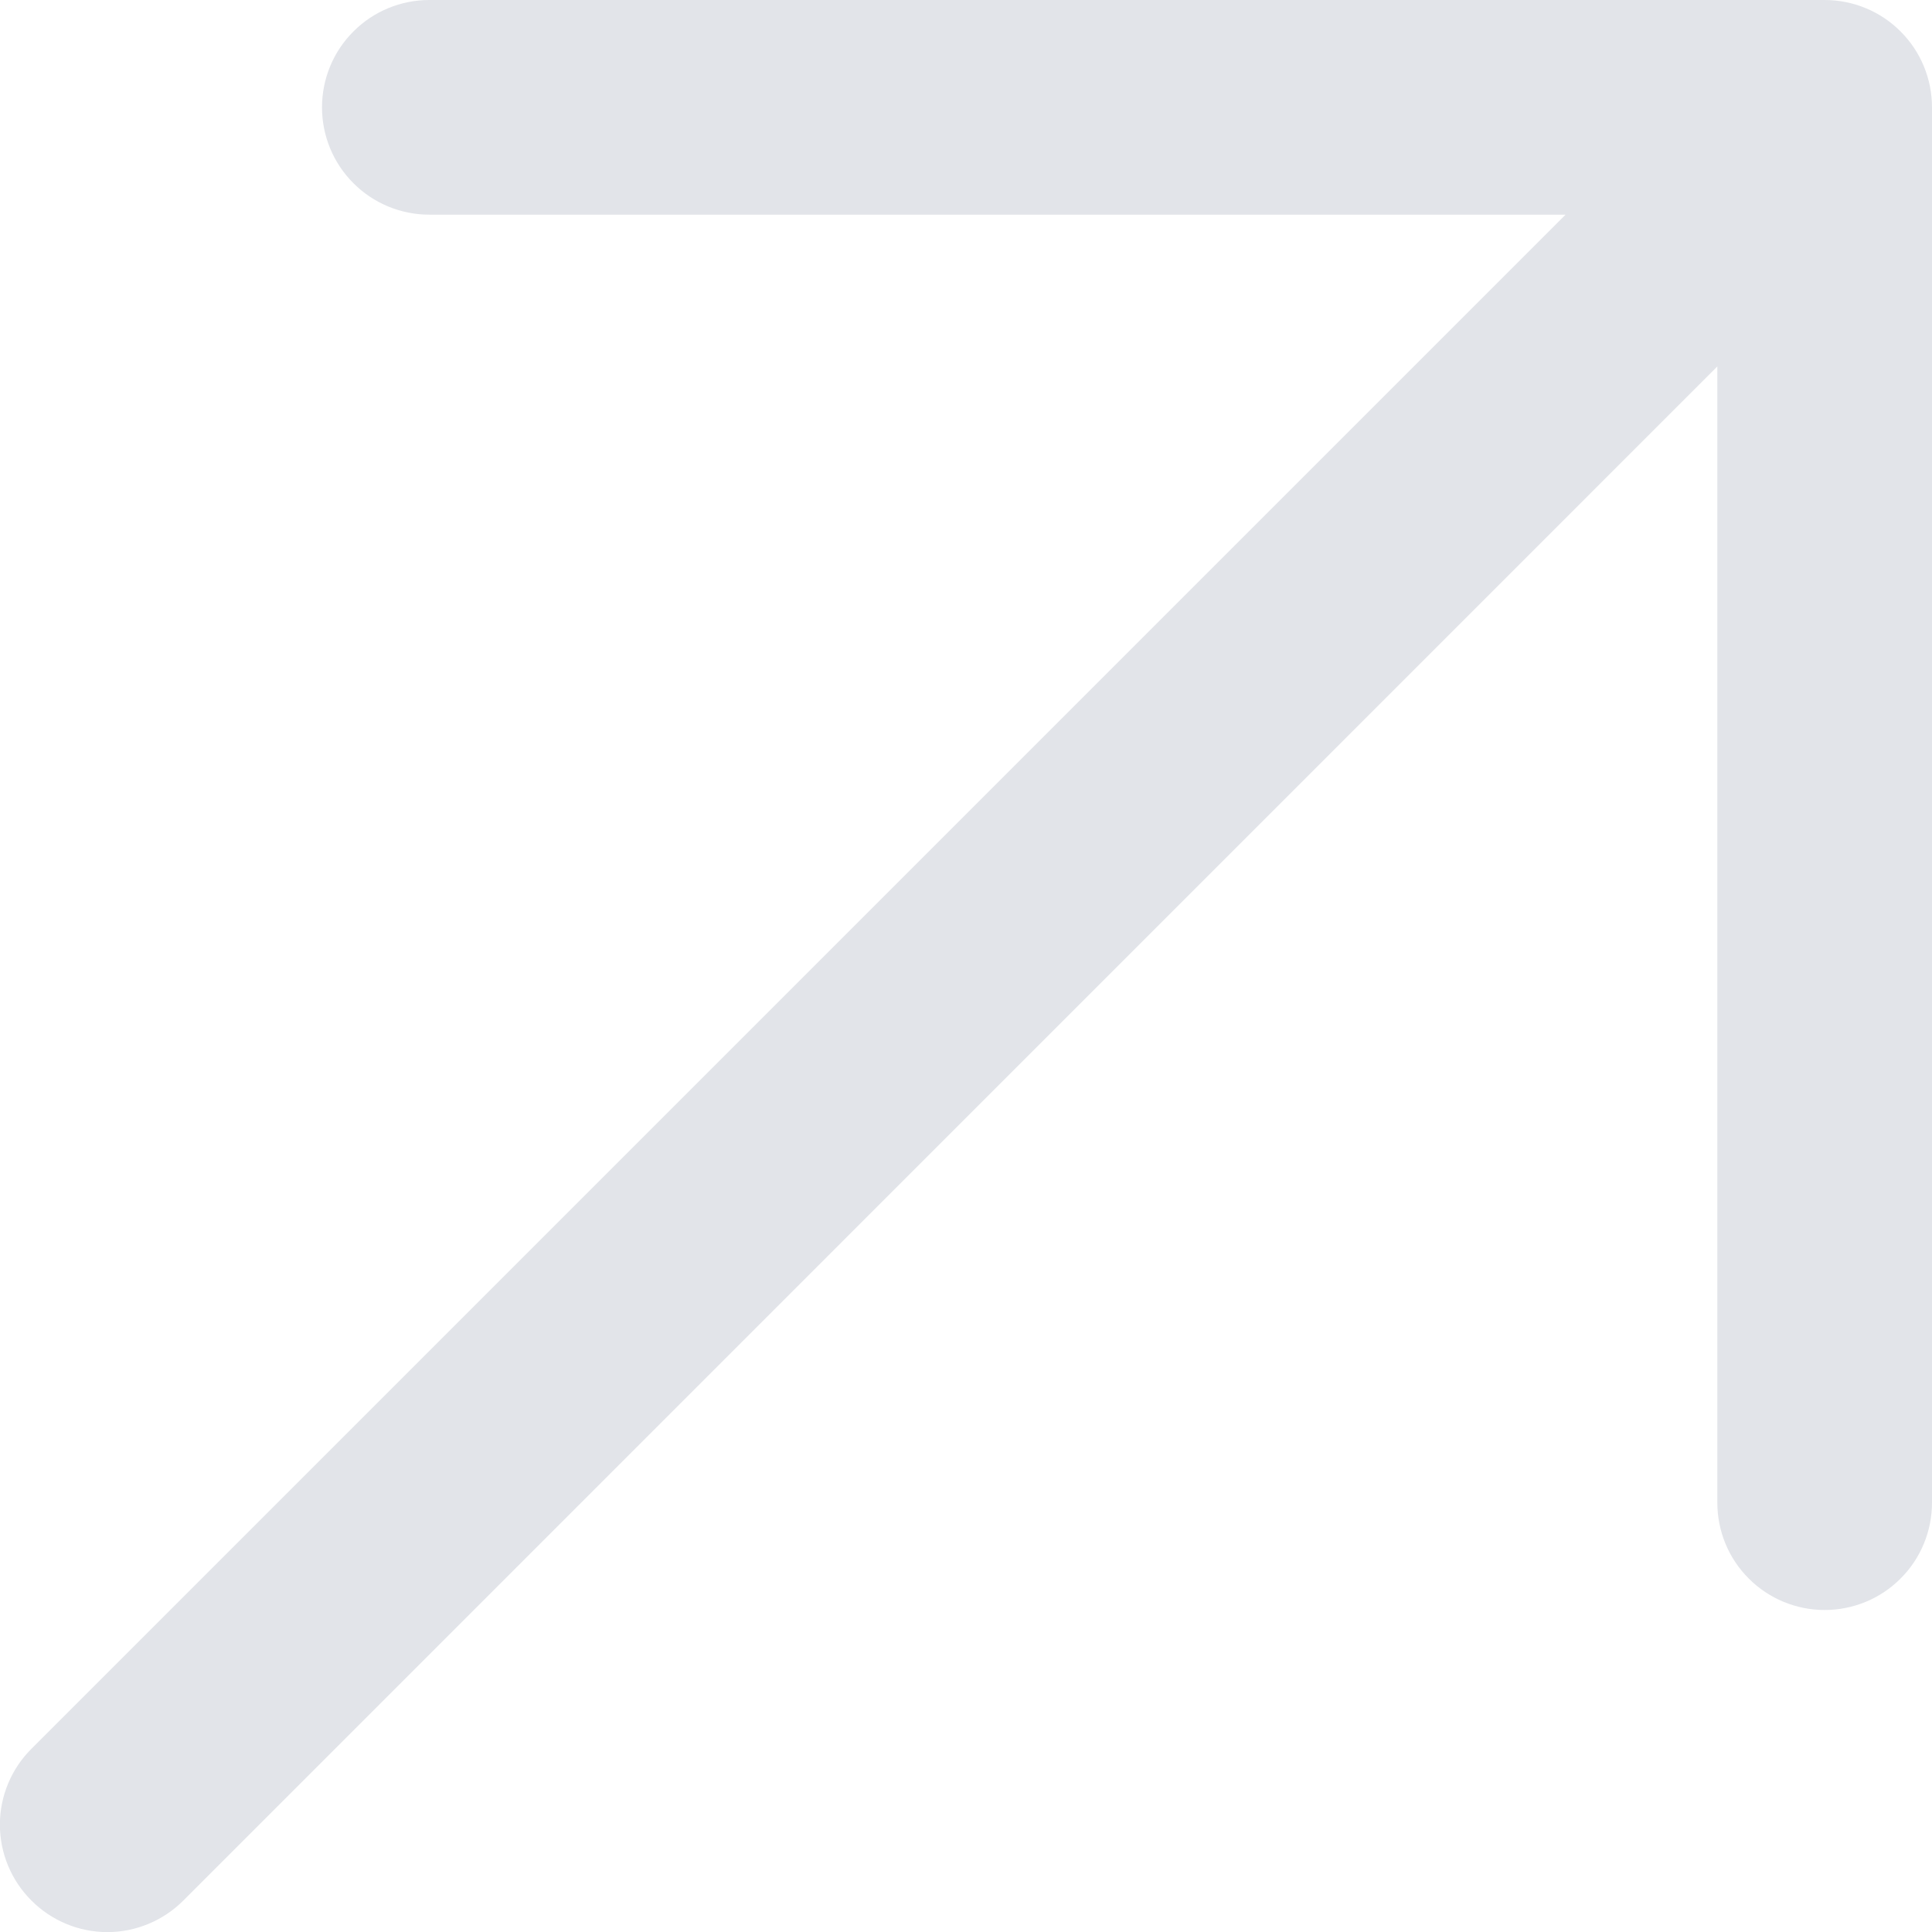
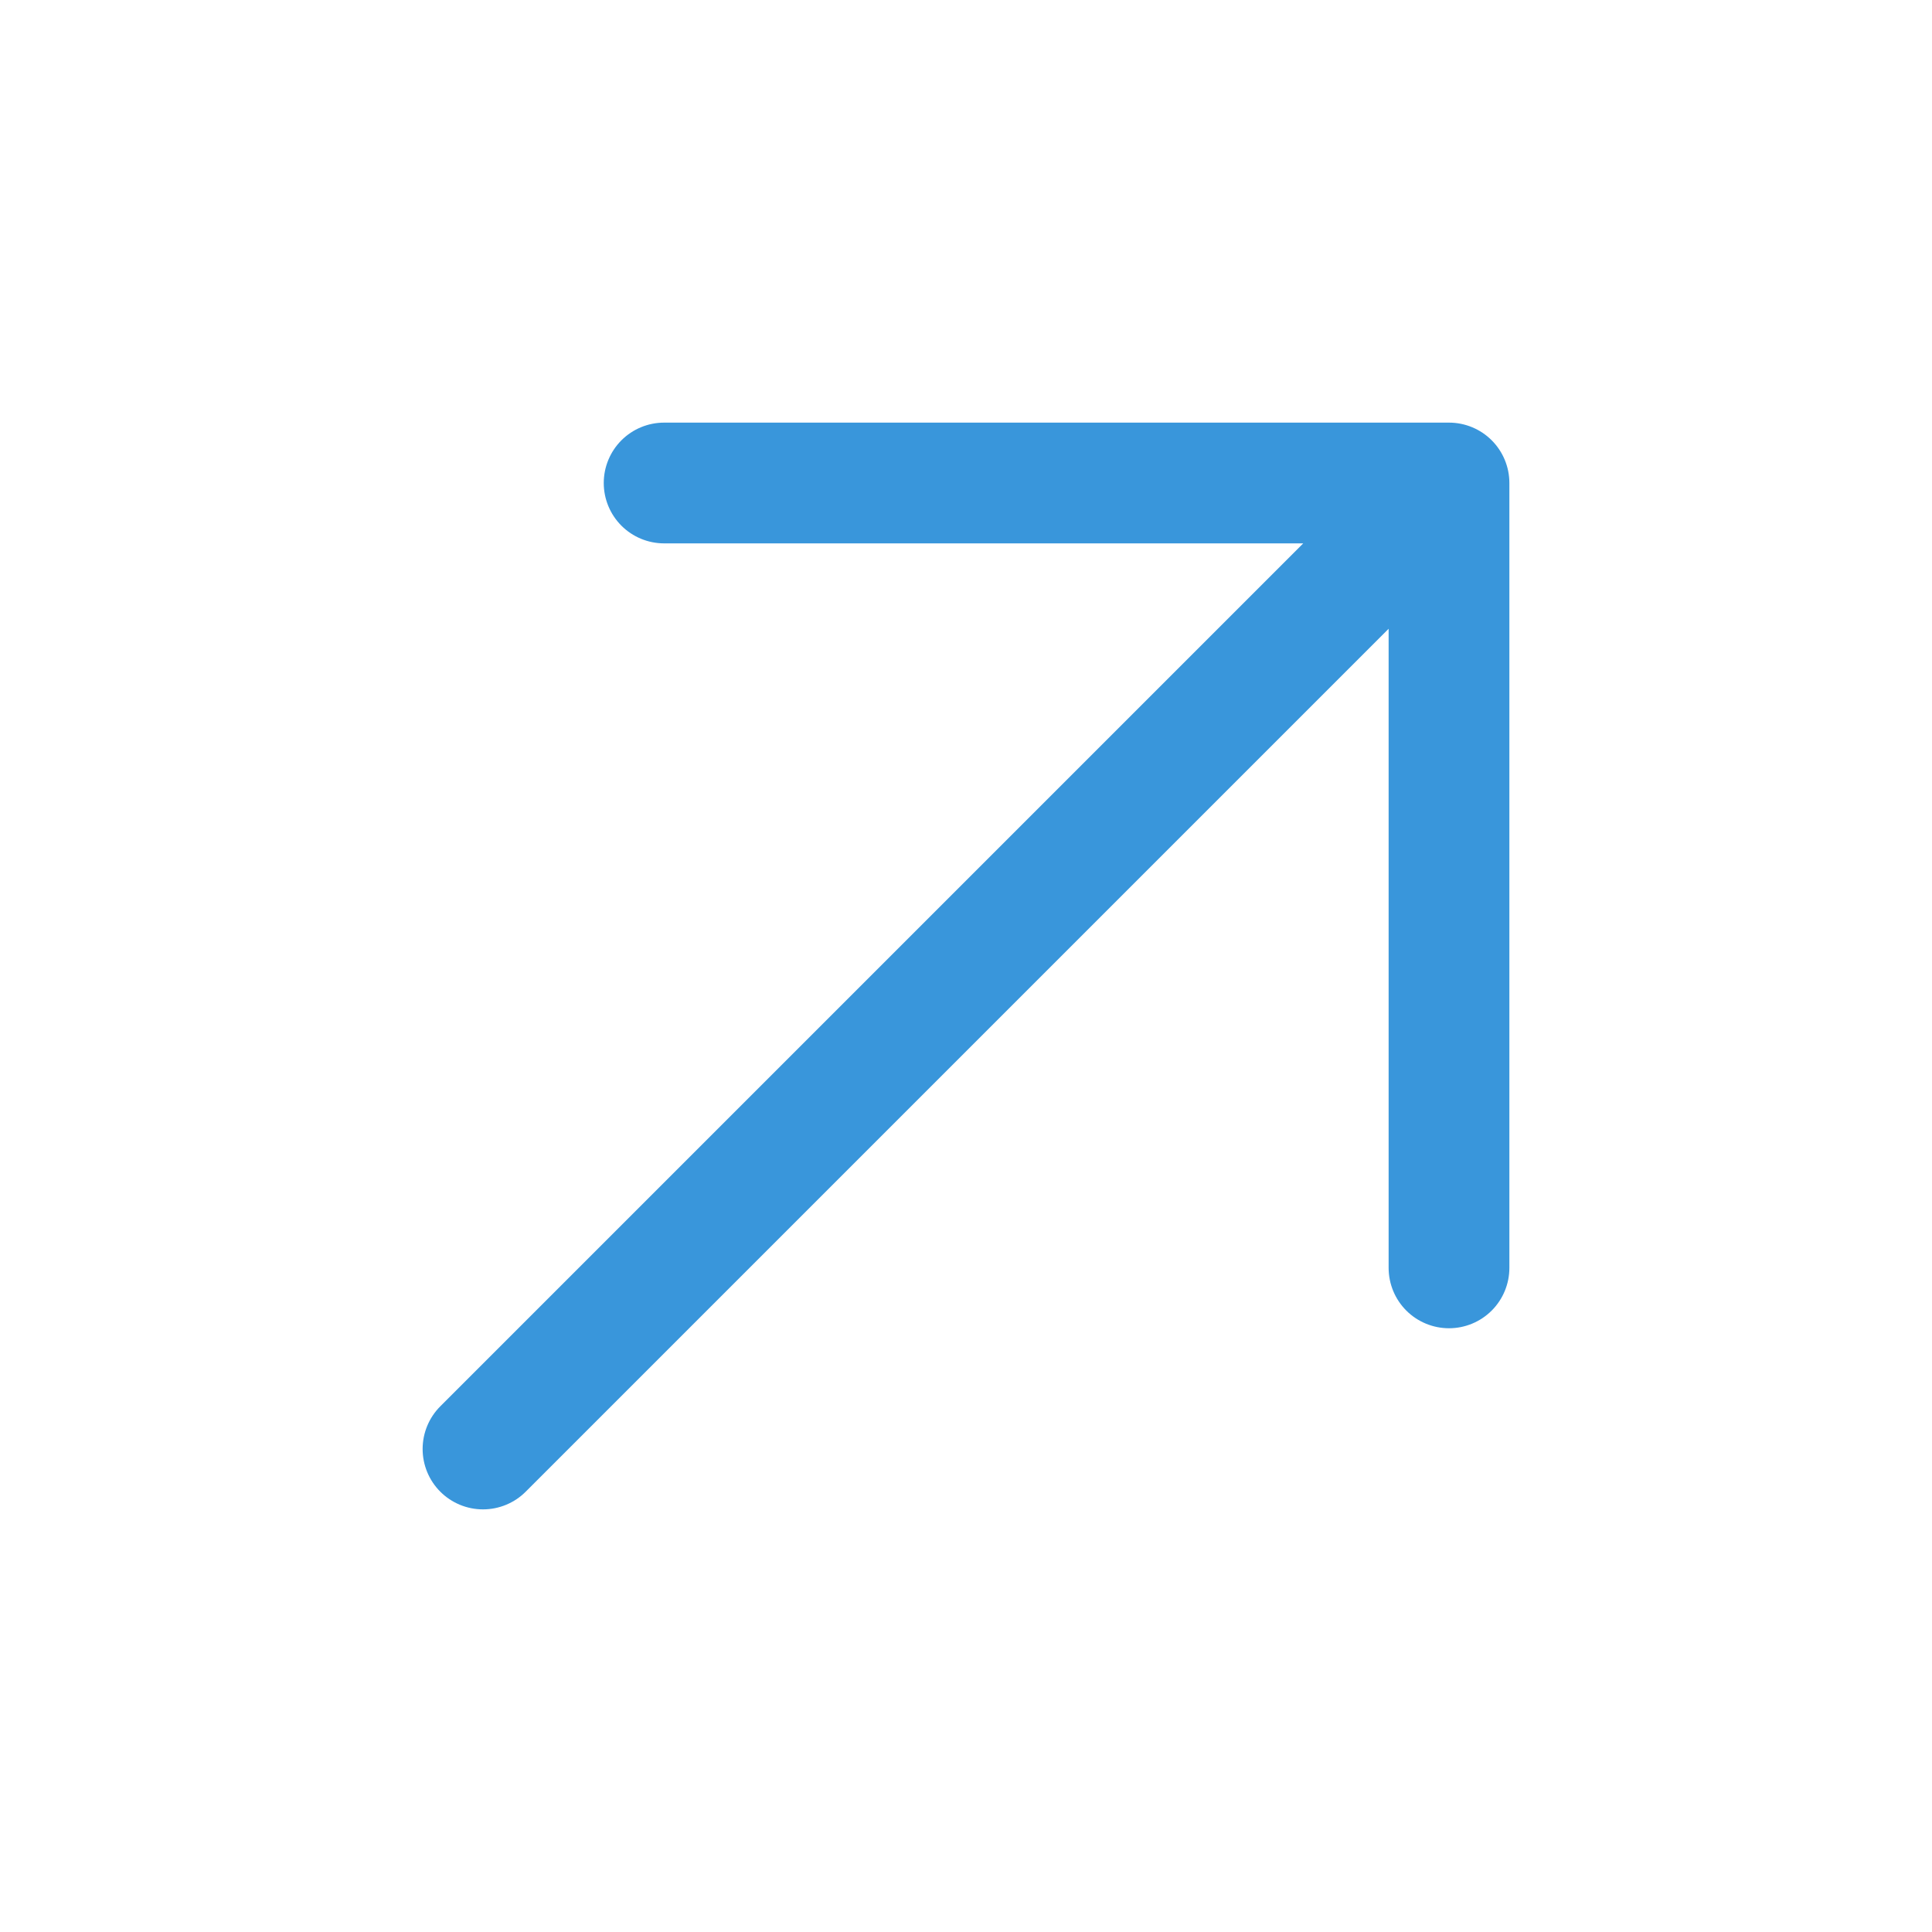
- <svg xmlns="http://www.w3.org/2000/svg" width="18" height="18" viewBox="0 0 18 18" fill="none">
-   <path d="M18 1V14C18 14.265 17.895 14.52 17.707 14.707C17.52 14.895 17.265 15 17 15C16.735 15 16.48 14.895 16.293 14.707C16.105 14.52 16 14.265 16 14V3.414L1.708 17.707C1.52 17.895 1.265 18.001 1 18.001C0.735 18.001 0.48 17.895 0.293 17.707C0.105 17.52 -0.001 17.265 -0.001 17C-0.001 16.735 0.105 16.48 0.293 16.293L14.586 2H4C3.735 2 3.48 1.895 3.293 1.707C3.105 1.52 3 1.265 3 1C3 0.735 3.105 0.48 3.293 0.293C3.48 0.105 3.735 0 4 0H17C17.265 0 17.52 0.105 17.707 0.293C17.895 0.48 18 0.735 18 1Z" fill="#E2E4E9" />
+ <svg xmlns="http://www.w3.org/2000/svg" width="20" height="20" viewBox="0 0 20 20" fill="none">
+   <path d="M15.625 5V13.125C15.625 13.291 15.559 13.45 15.442 13.567C15.325 13.684 15.166 13.75 15 13.75C14.834 13.75 14.675 13.684 14.558 13.567C14.441 13.45 14.375 13.291 14.375 13.125V6.509L5.442 15.442C5.325 15.559 5.166 15.625 5 15.625C4.834 15.625 4.675 15.559 4.558 15.442C4.441 15.325 4.375 15.166 4.375 15C4.375 14.834 4.441 14.675 4.558 14.558L13.491 5.625H6.875C6.709 5.625 6.55 5.559 6.433 5.442C6.316 5.325 6.25 5.166 6.25 5C6.25 4.834 6.316 4.675 6.433 4.558C6.55 4.441 6.709 4.375 6.875 4.375H15C15.166 4.375 15.325 4.441 15.442 4.558C15.559 4.675 15.625 4.834 15.625 5Z" fill="#3996DB" />
</svg>
